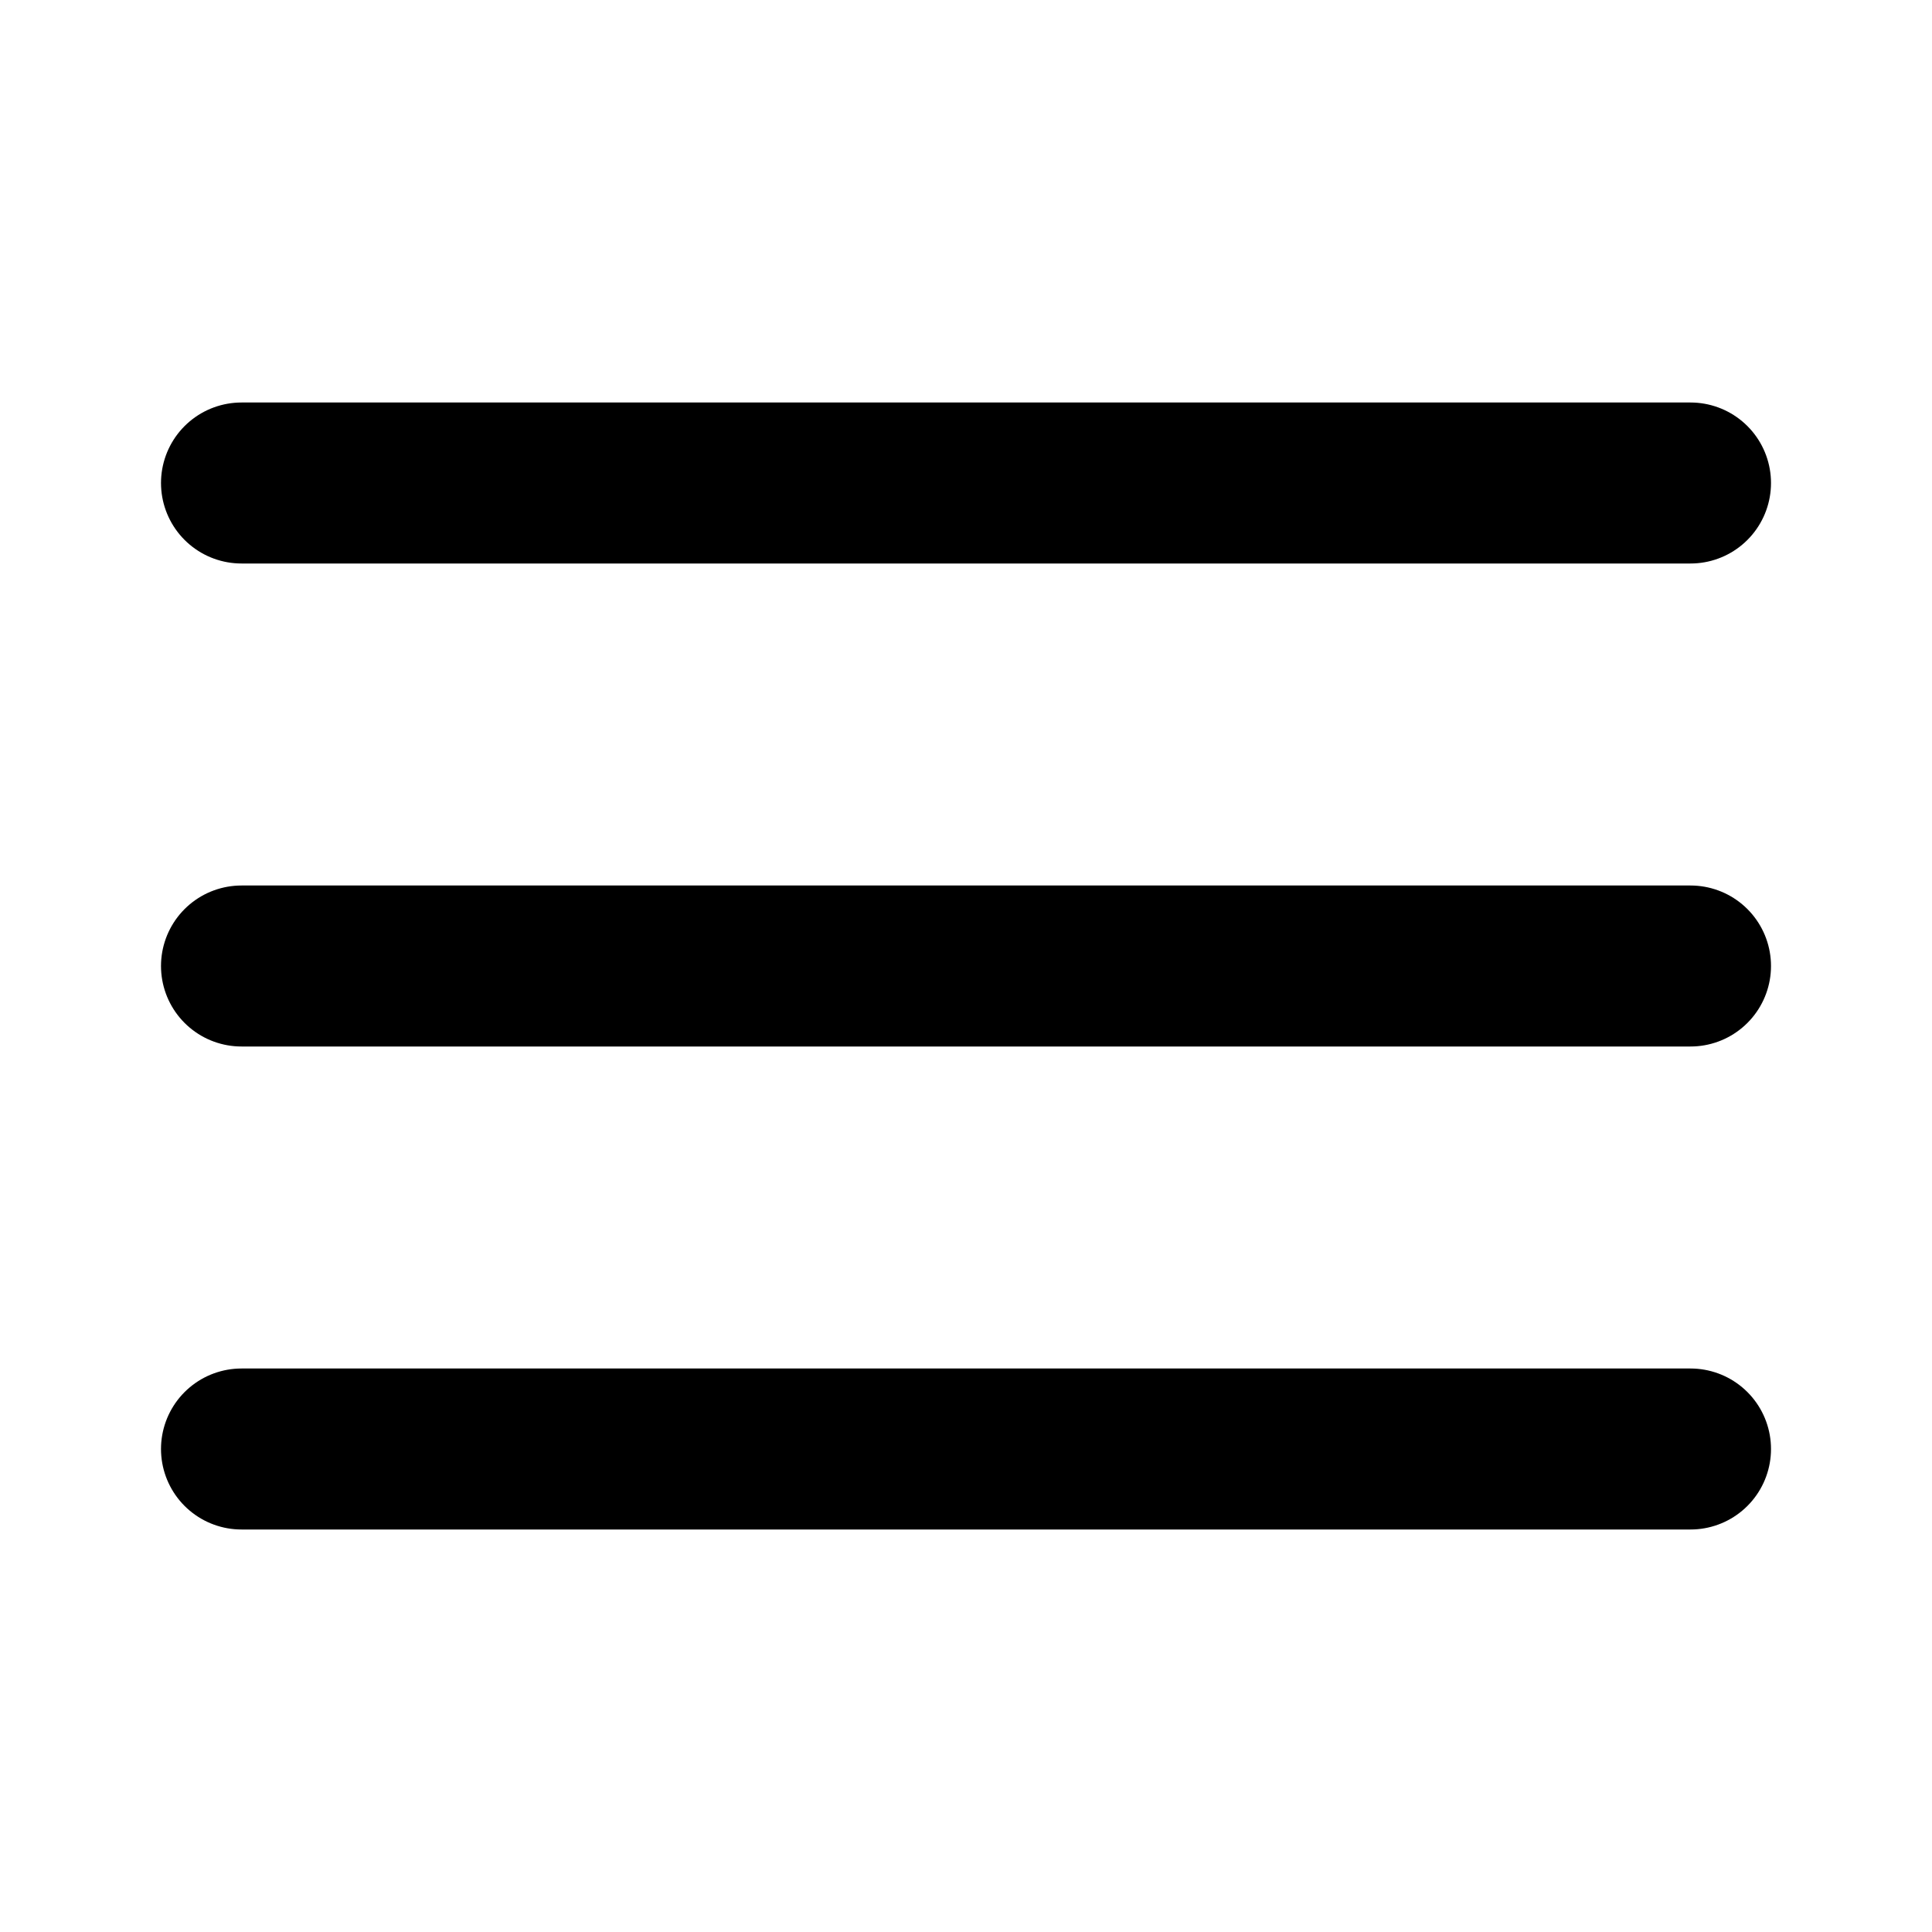
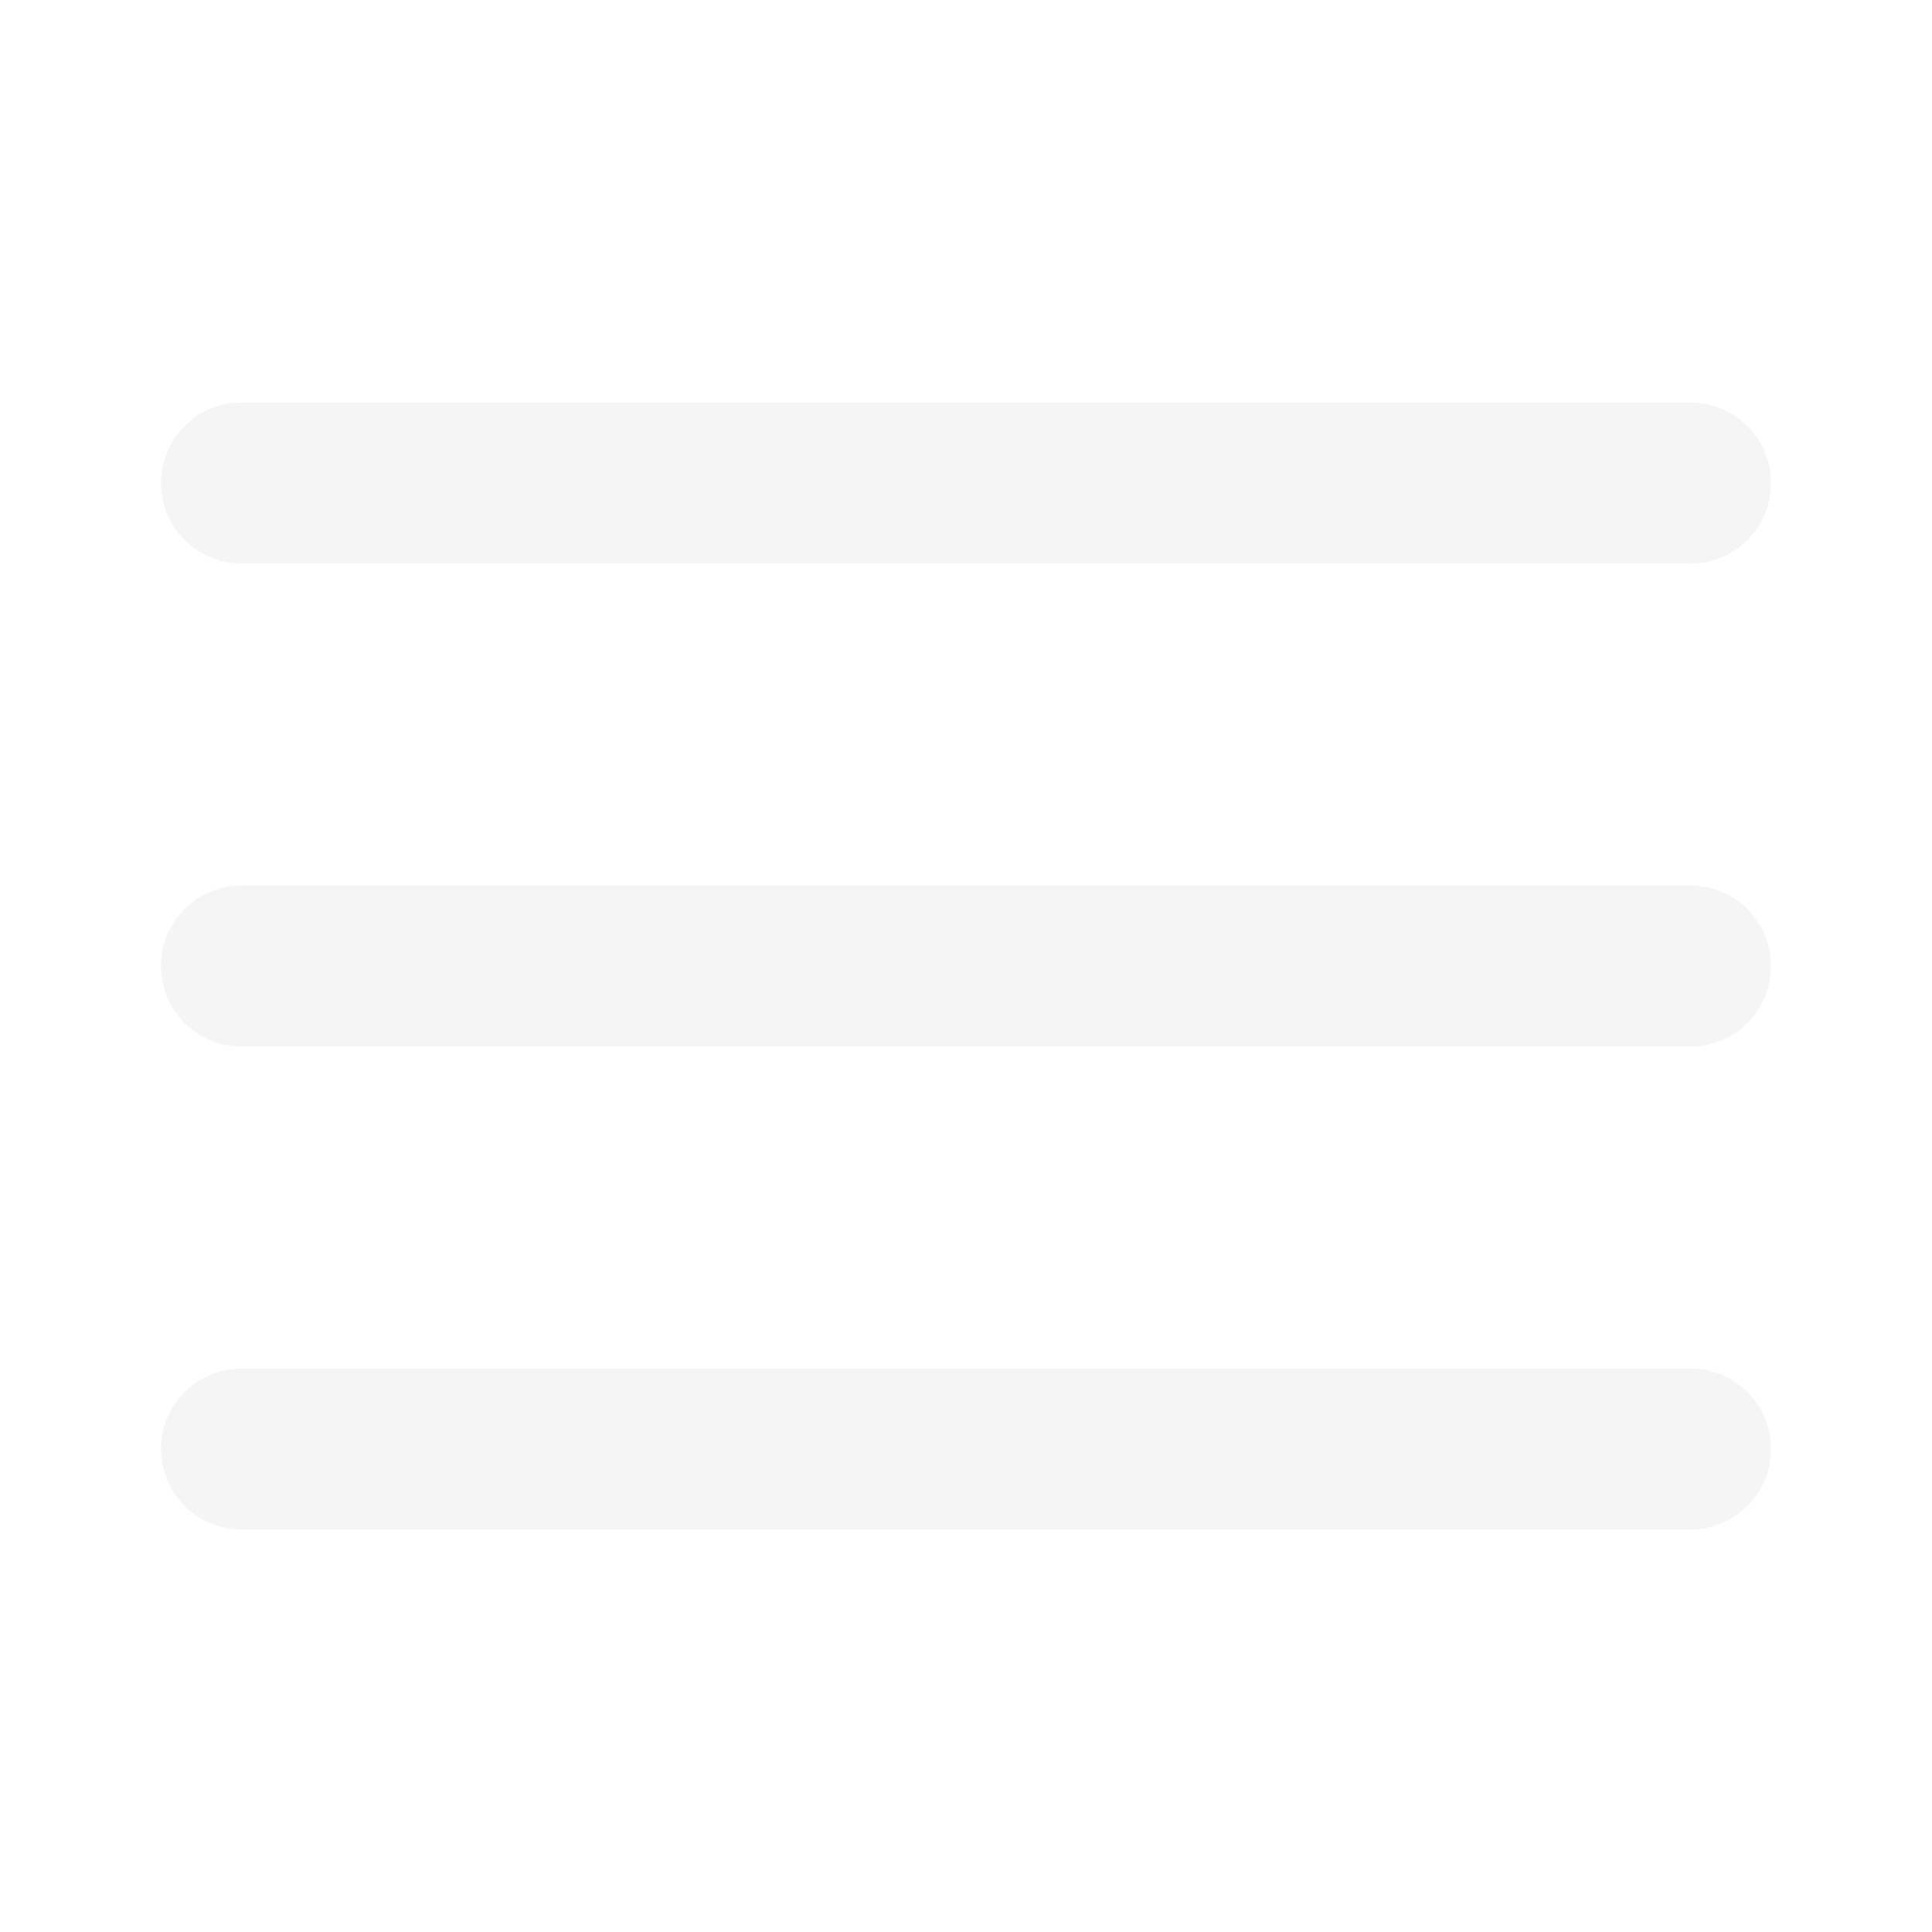
- <svg xmlns="http://www.w3.org/2000/svg" width="24" height="24" viewBox="0 0 24 24" fill="none" stroke="currentColor" stroke-width="2" stroke-linecap="round" stroke-linejoin="round" class="feather feather-menu">
+ <svg xmlns="http://www.w3.org/2000/svg" width="24" height="24" viewBox="0 0 24 24" fill="#f5f5f5" stroke="#f5f5f5" stroke-width="2" stroke-linecap="round" stroke-linejoin="round" class="feather feather-menu">
  <line x1="3" y1="12" x2="21" y2="12" />
  <line x1="3" y1="6" x2="21" y2="6" />
  <line x1="3" y1="18" x2="21" y2="18" />
</svg>
